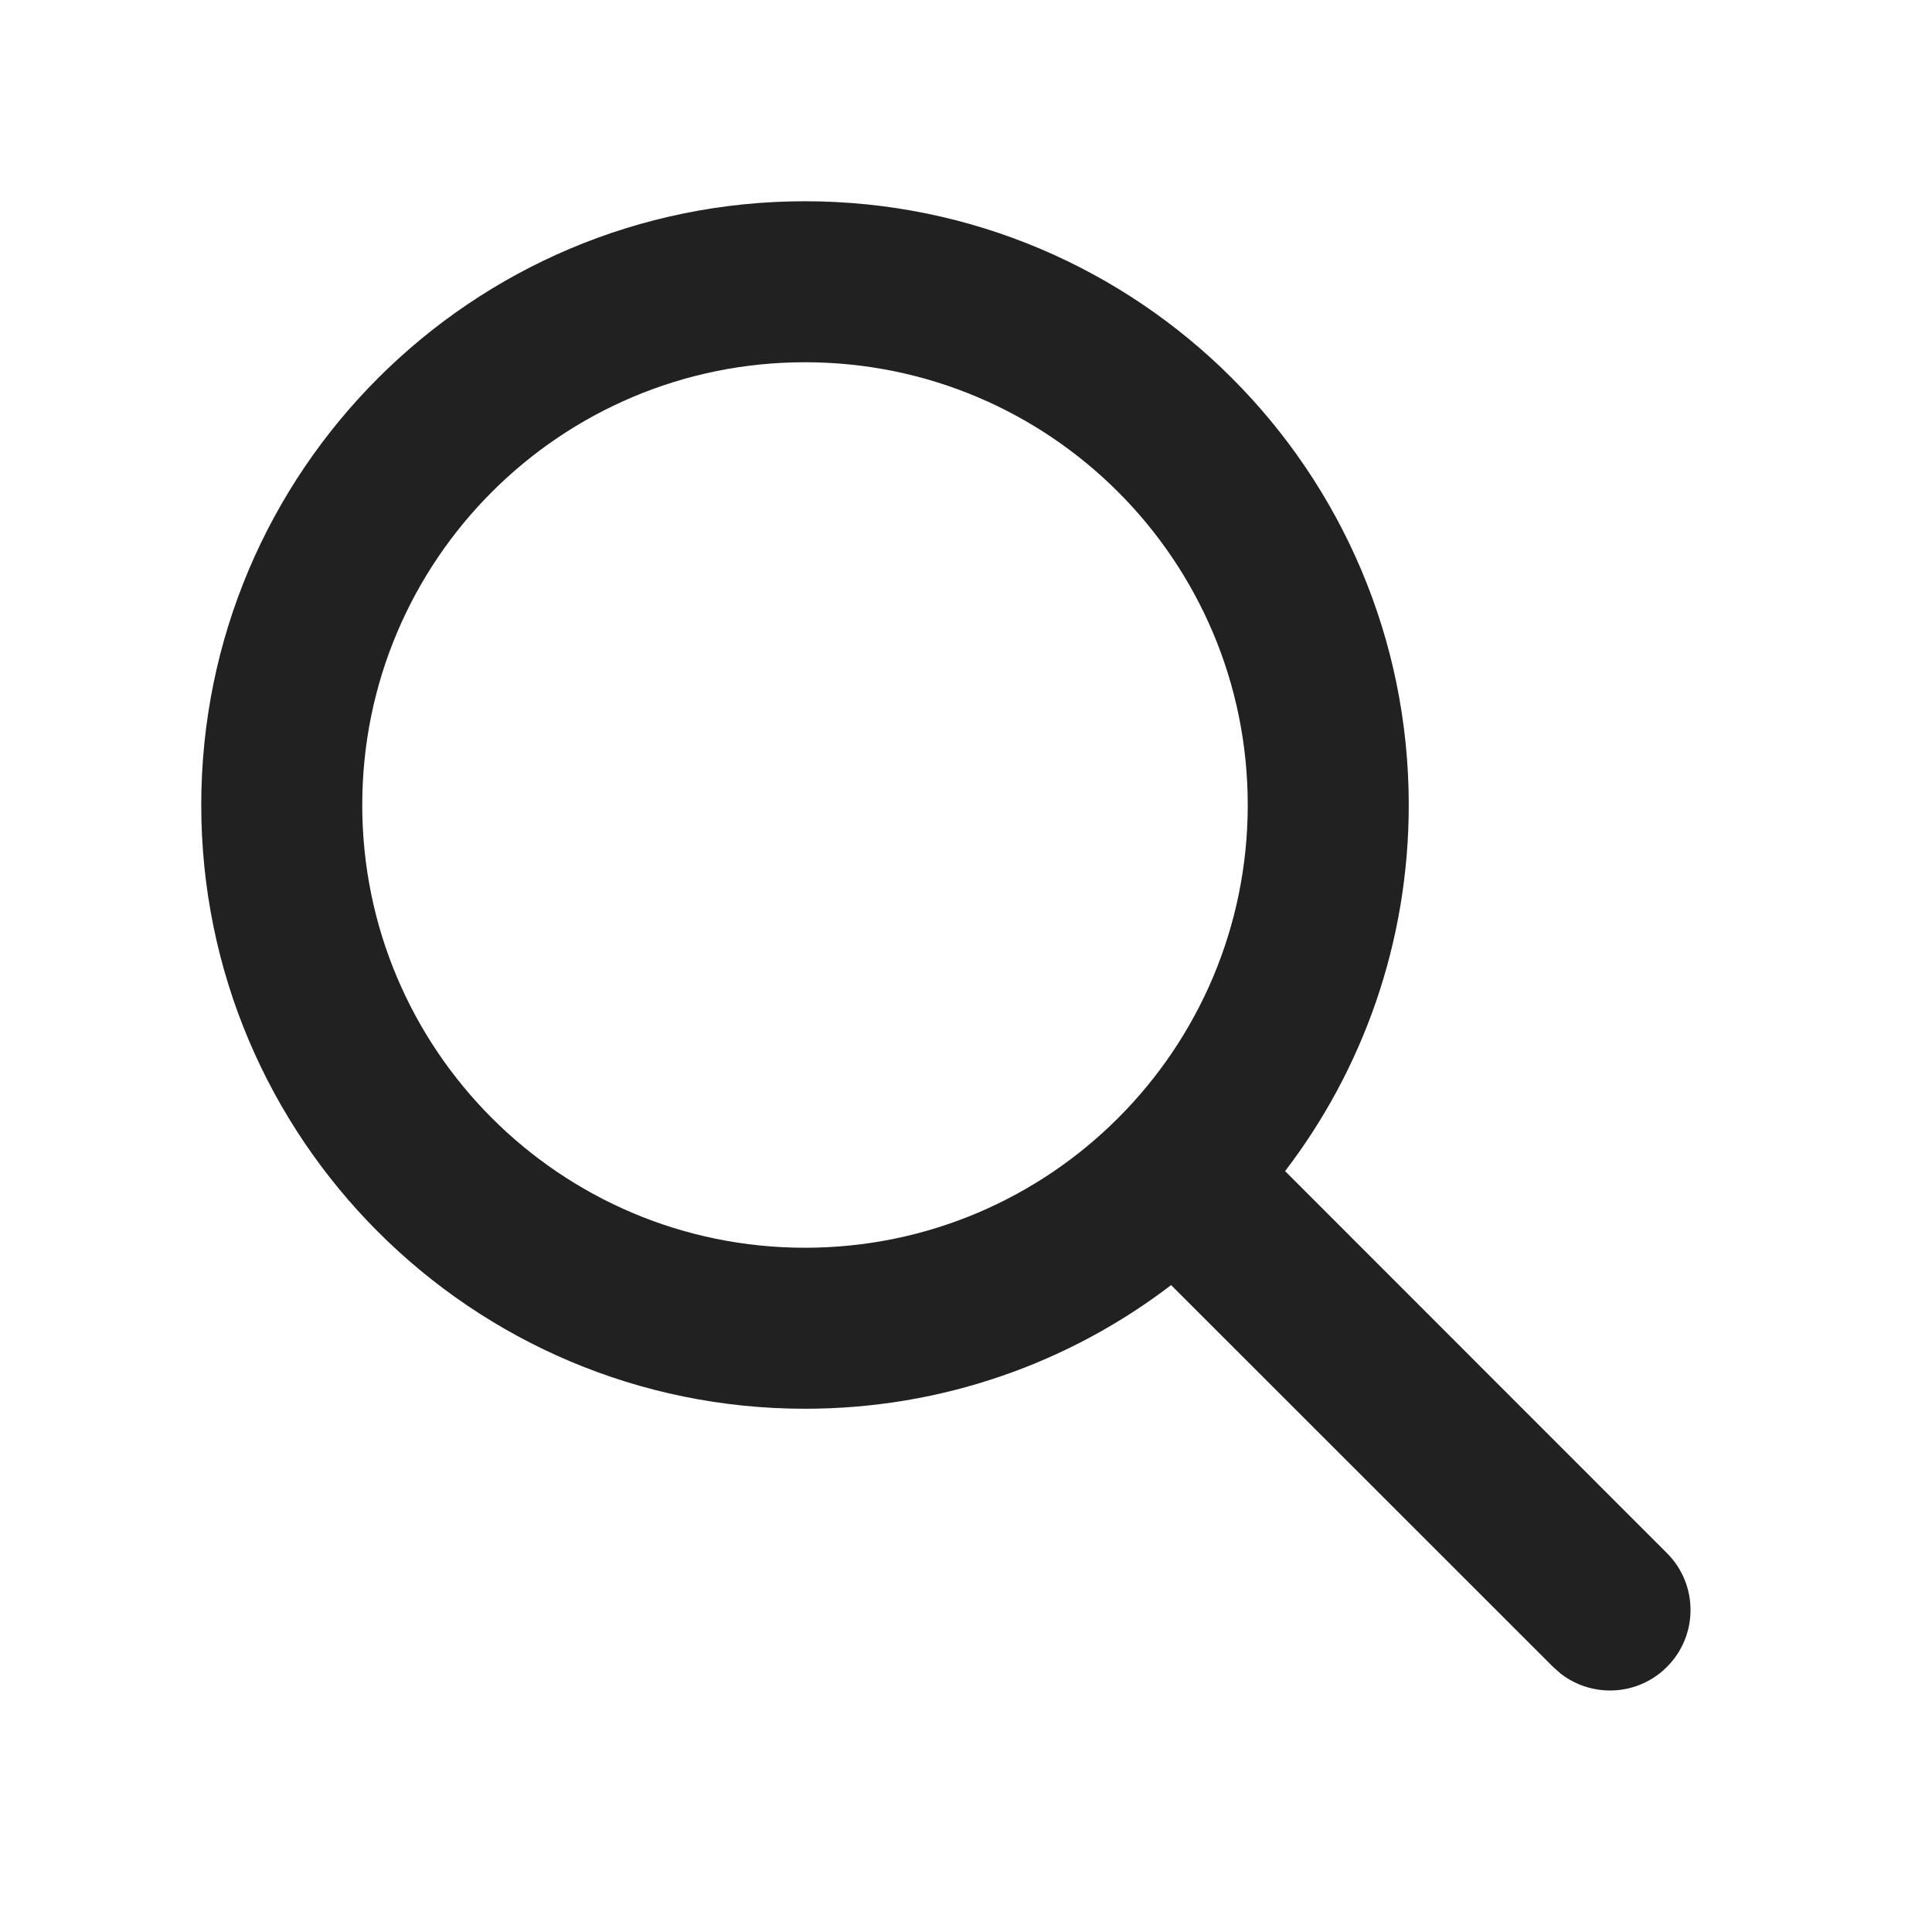
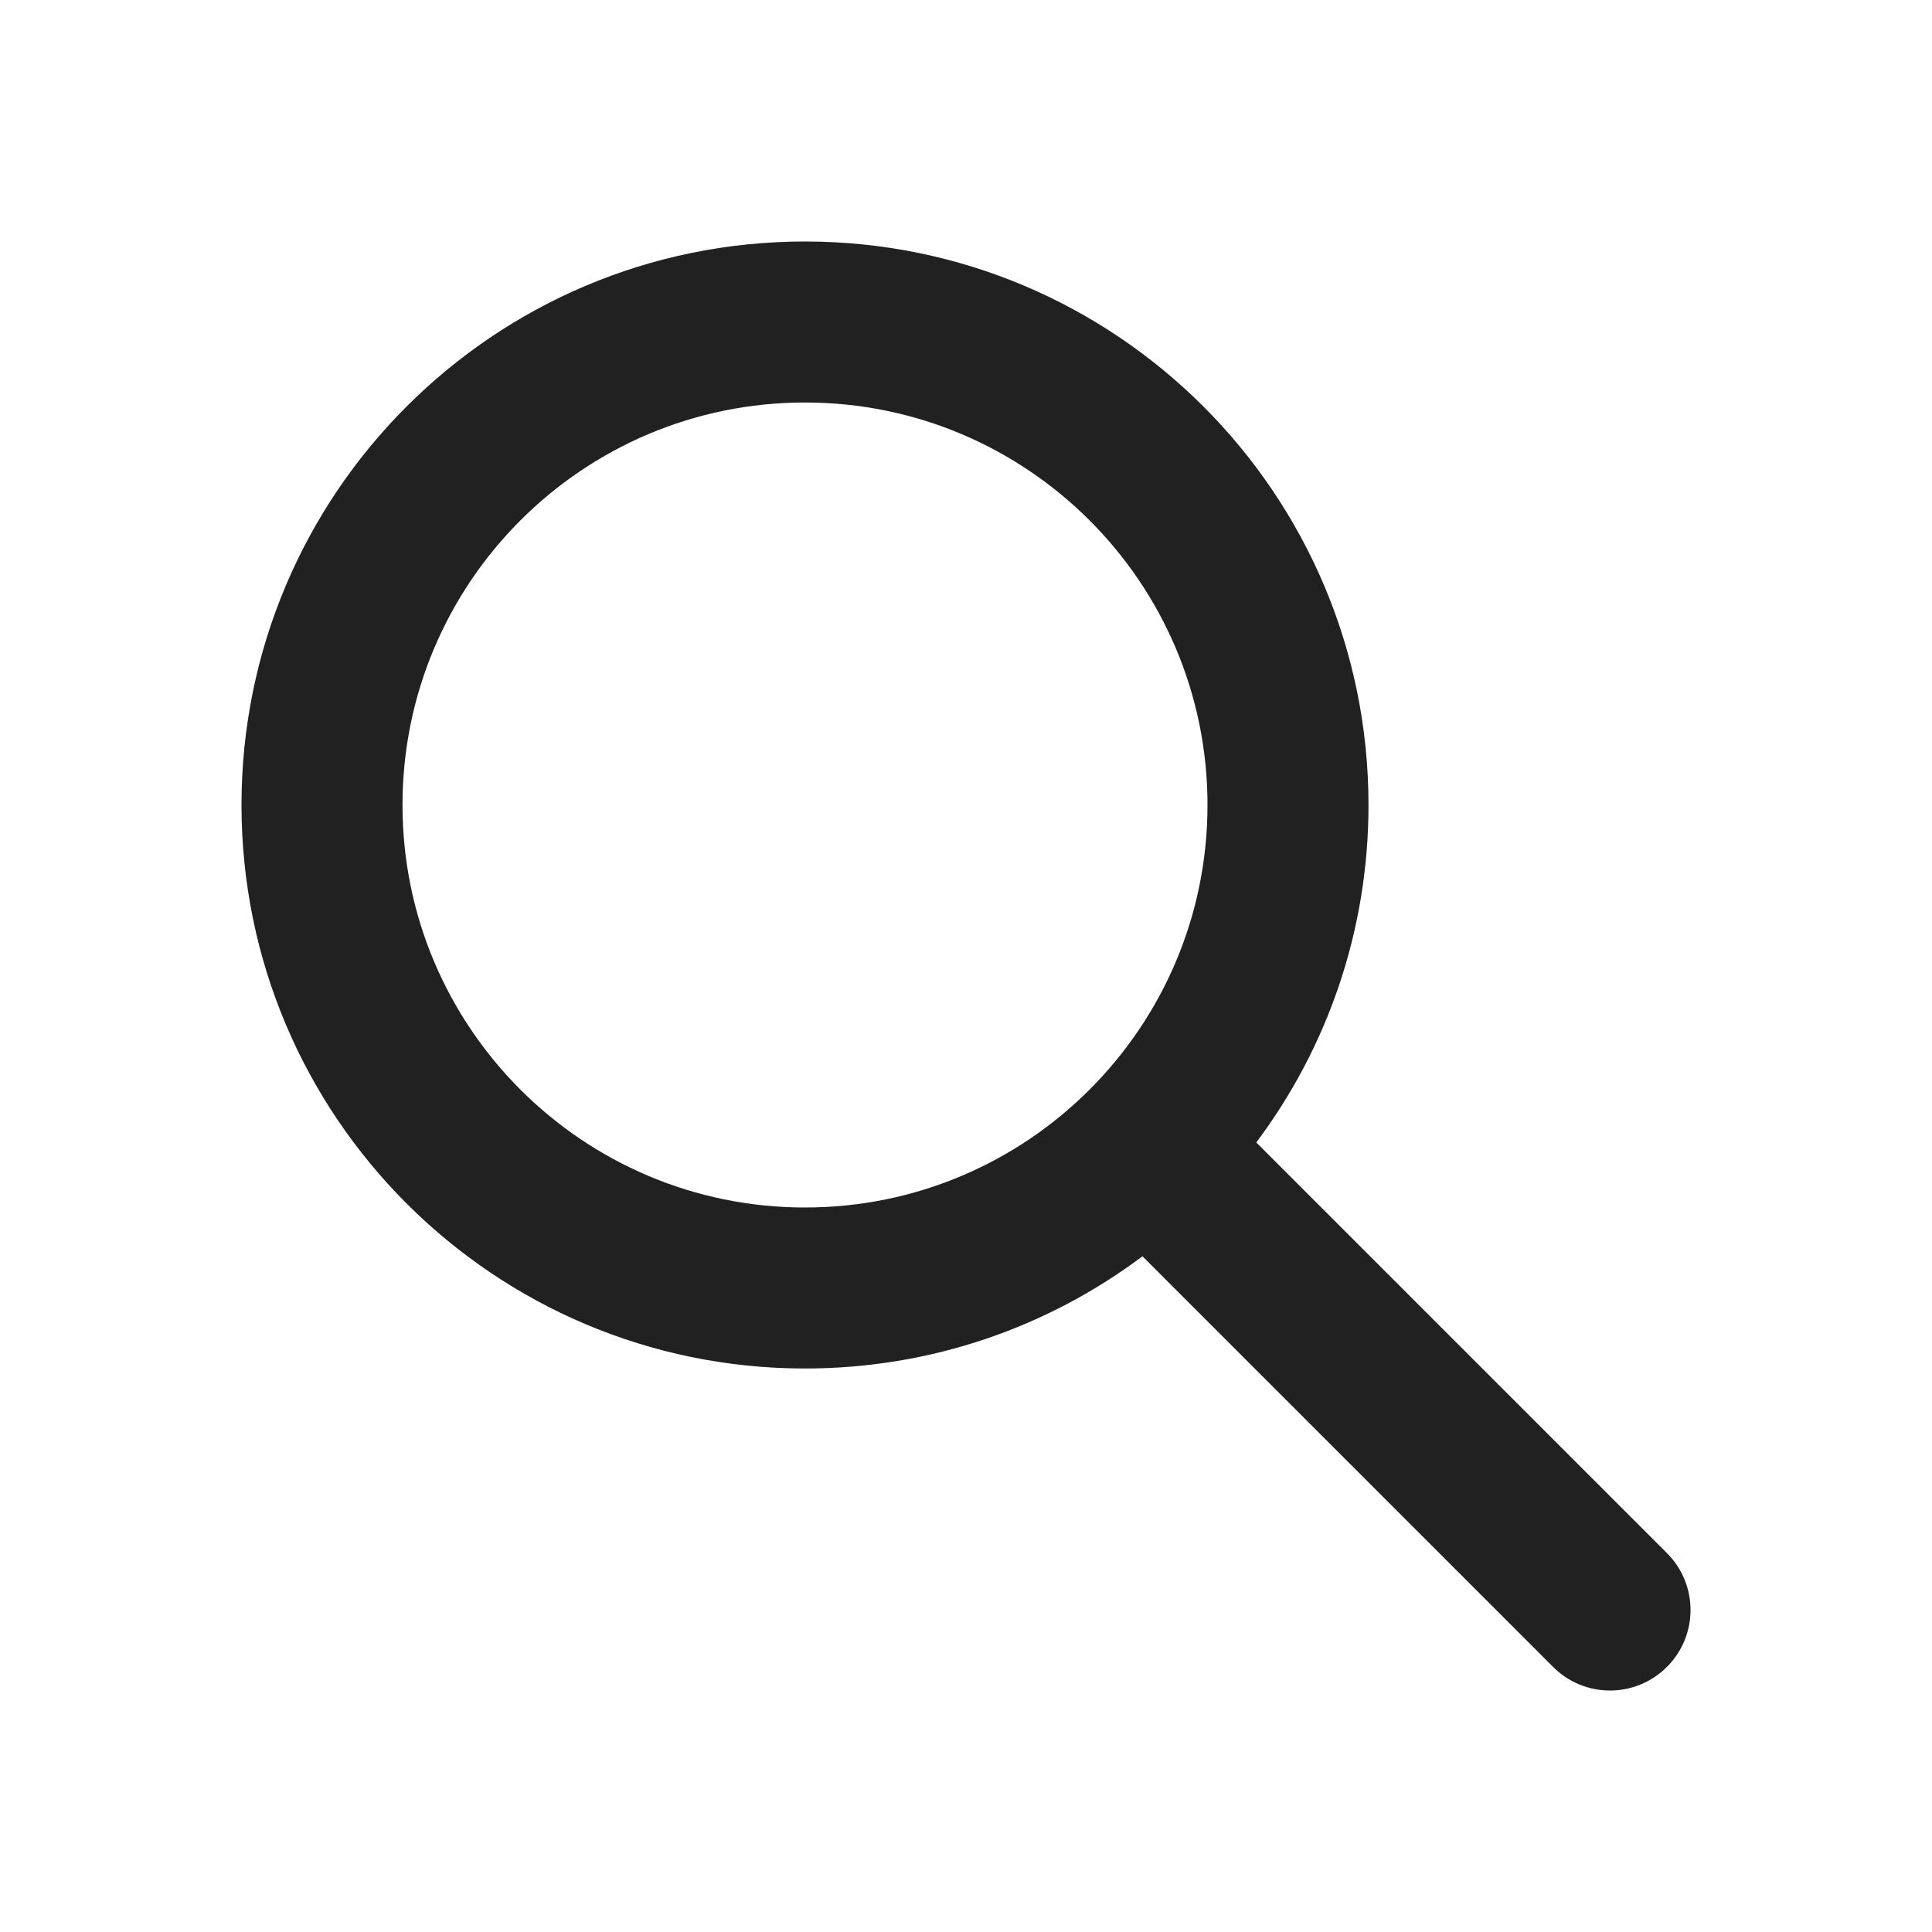
<svg xmlns="http://www.w3.org/2000/svg" width="24" height="24" viewBox="0 0 24 24" fill="none">
-   <path d="M10 2.5C14.142 2.5 17.5 5.858 17.5 10C17.5 11.71 16.928 13.287 15.964 14.548L20.707 19.293C21.098 19.683 21.098 20.317 20.707 20.707C20.347 21.068 19.779 21.095 19.387 20.79L19.293 20.707L14.548 15.964C13.287 16.928 11.71 17.5 10 17.5C5.858 17.5 2.5 14.142 2.5 10C2.5 5.858 5.858 2.5 10 2.5ZM10 4.5C6.962 4.5 4.5 6.962 4.5 10C4.5 13.038 6.962 15.5 10 15.5C13.038 15.5 15.5 13.038 15.5 10C15.5 6.962 13.038 4.5 10 4.5Z" fill="#212121" />
+   <path d="M5 10C5 7.239 7.239 5 10 5C12.761 5 15 7.239 15 10C15 12.761 12.761 15 10 15C7.239 15 5 12.761 5 10ZM10 3C6.134 3 3 6.134 3 10C3 13.866 6.134 17 10 17C11.572 17 13.024 16.482 14.192 15.606L19.293 20.707C19.683 21.098 20.317 21.098 20.707 20.707C21.098 20.317 21.098 19.683 20.707 19.293L15.606 14.192C16.482 13.024 17 11.572 17 10C17 6.134 13.866 3 10 3Z" fill="#212121" />
</svg>
